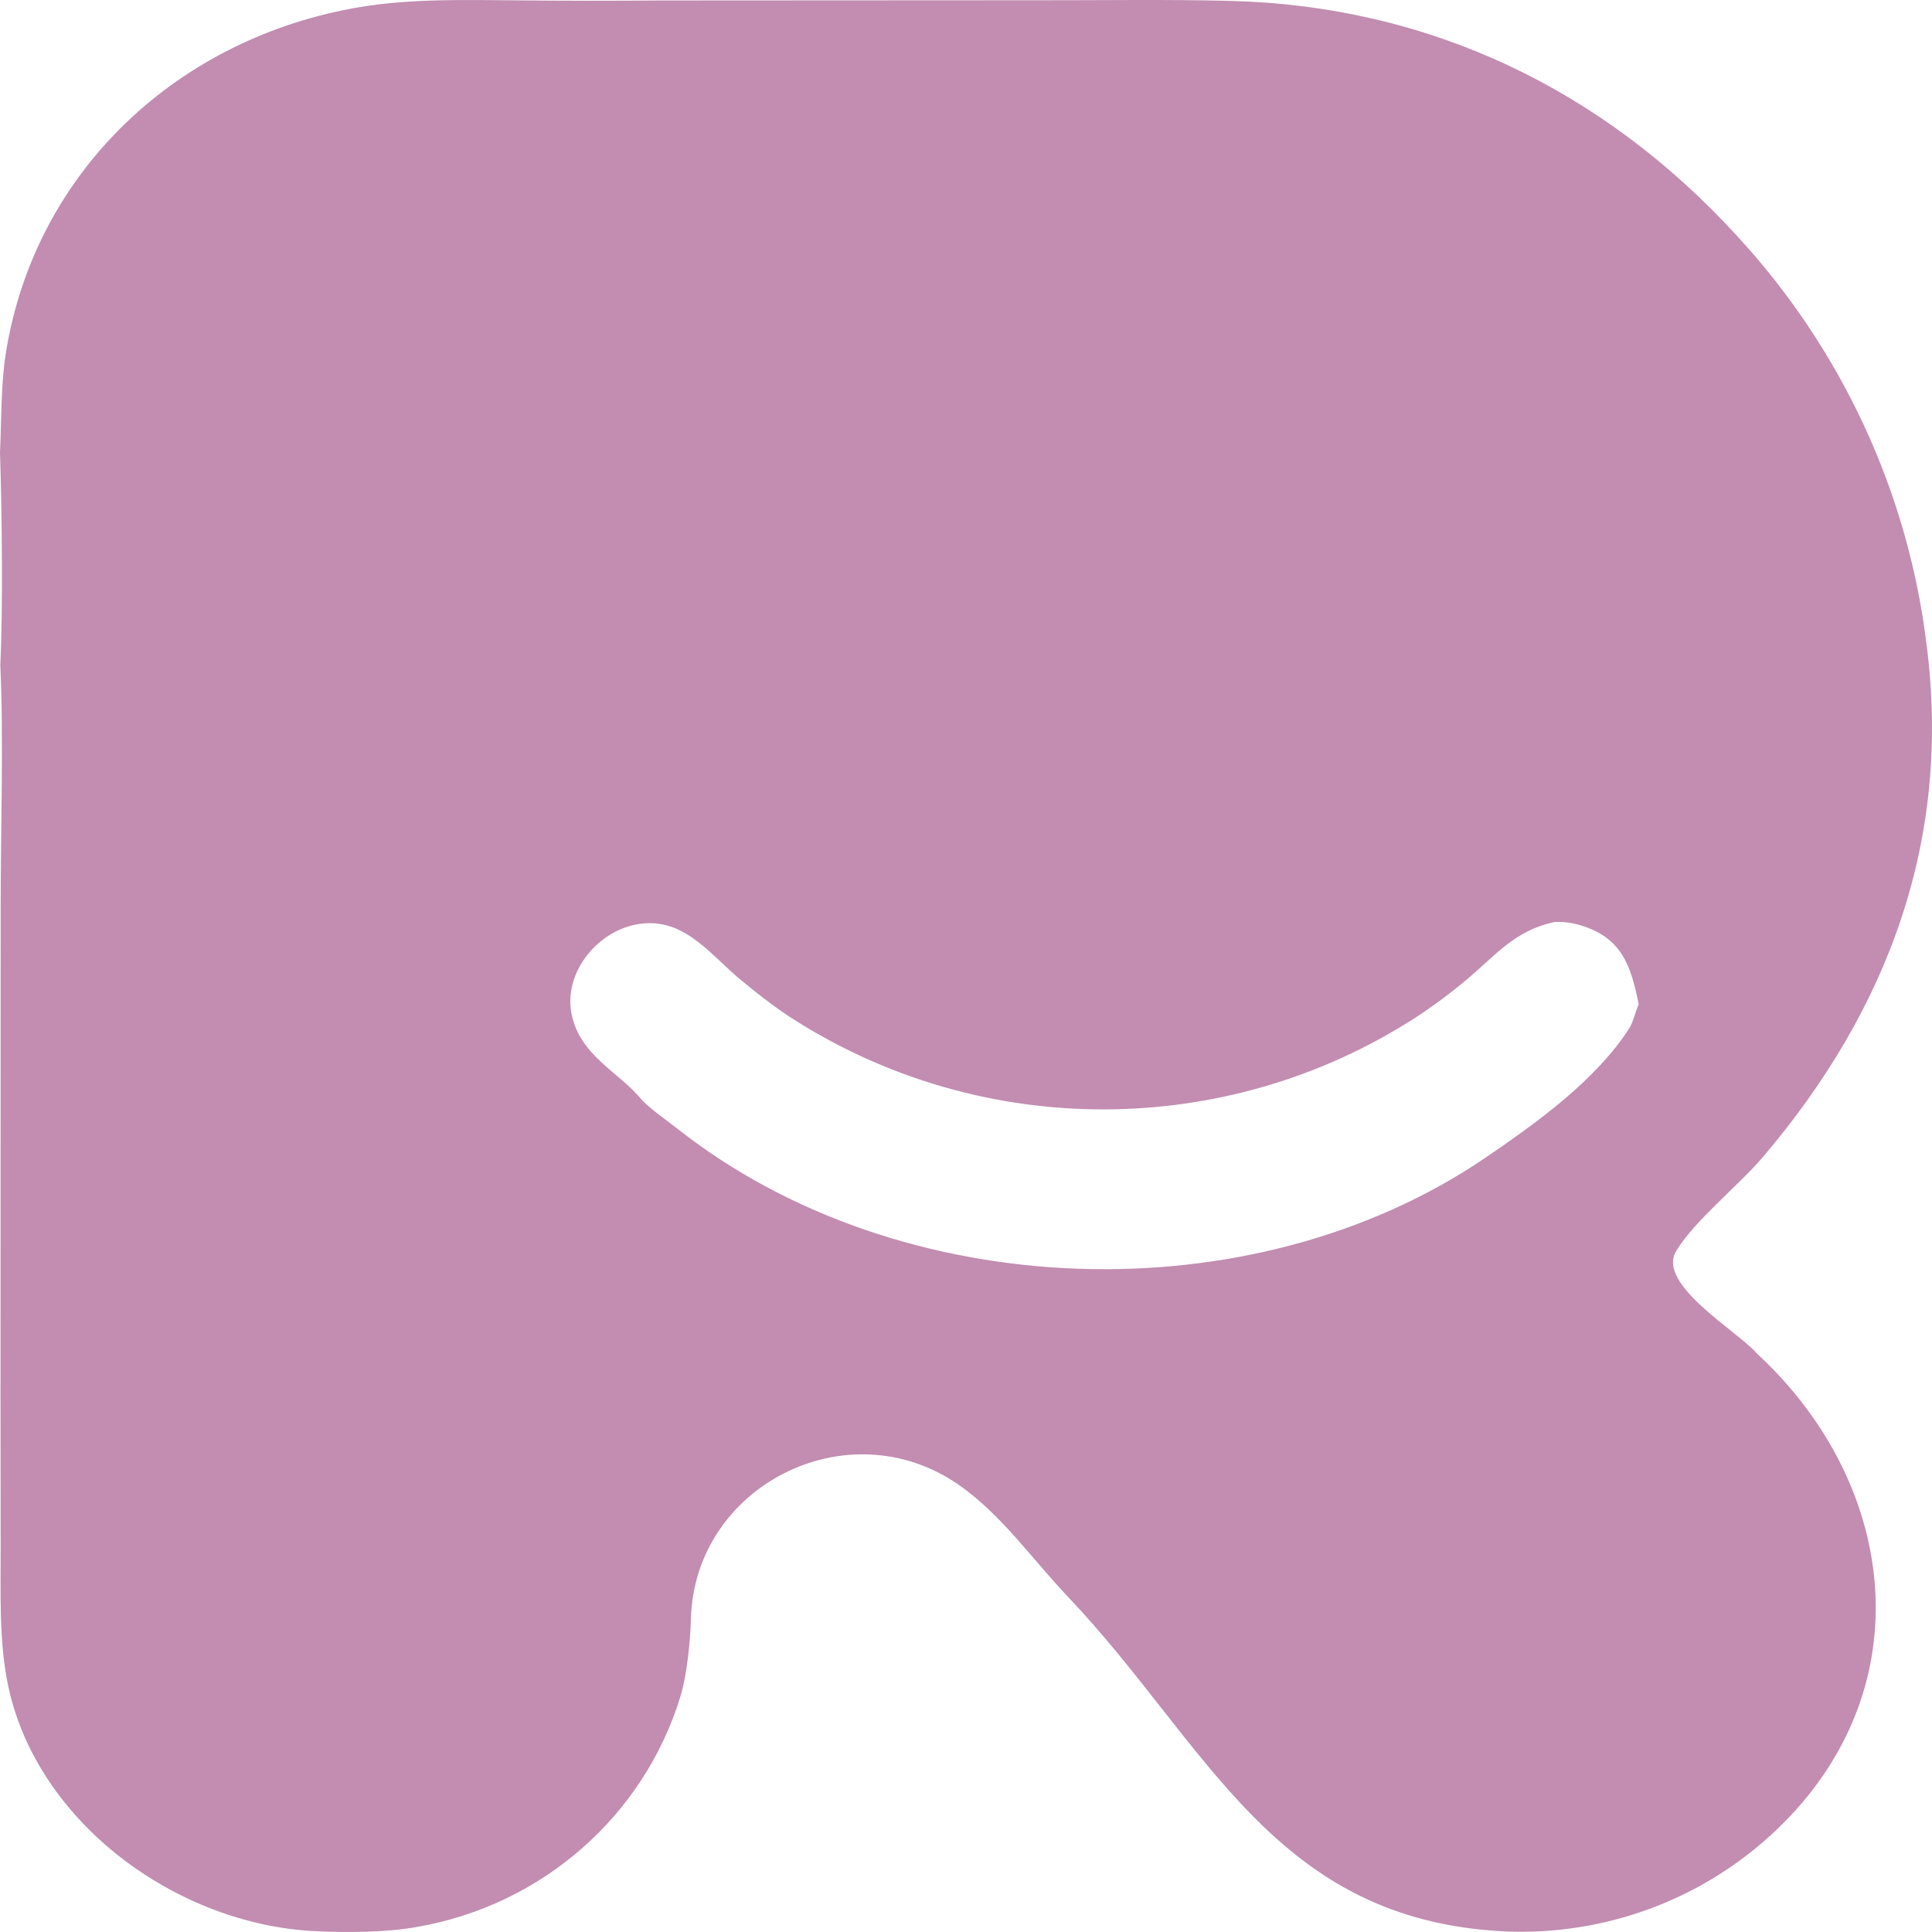
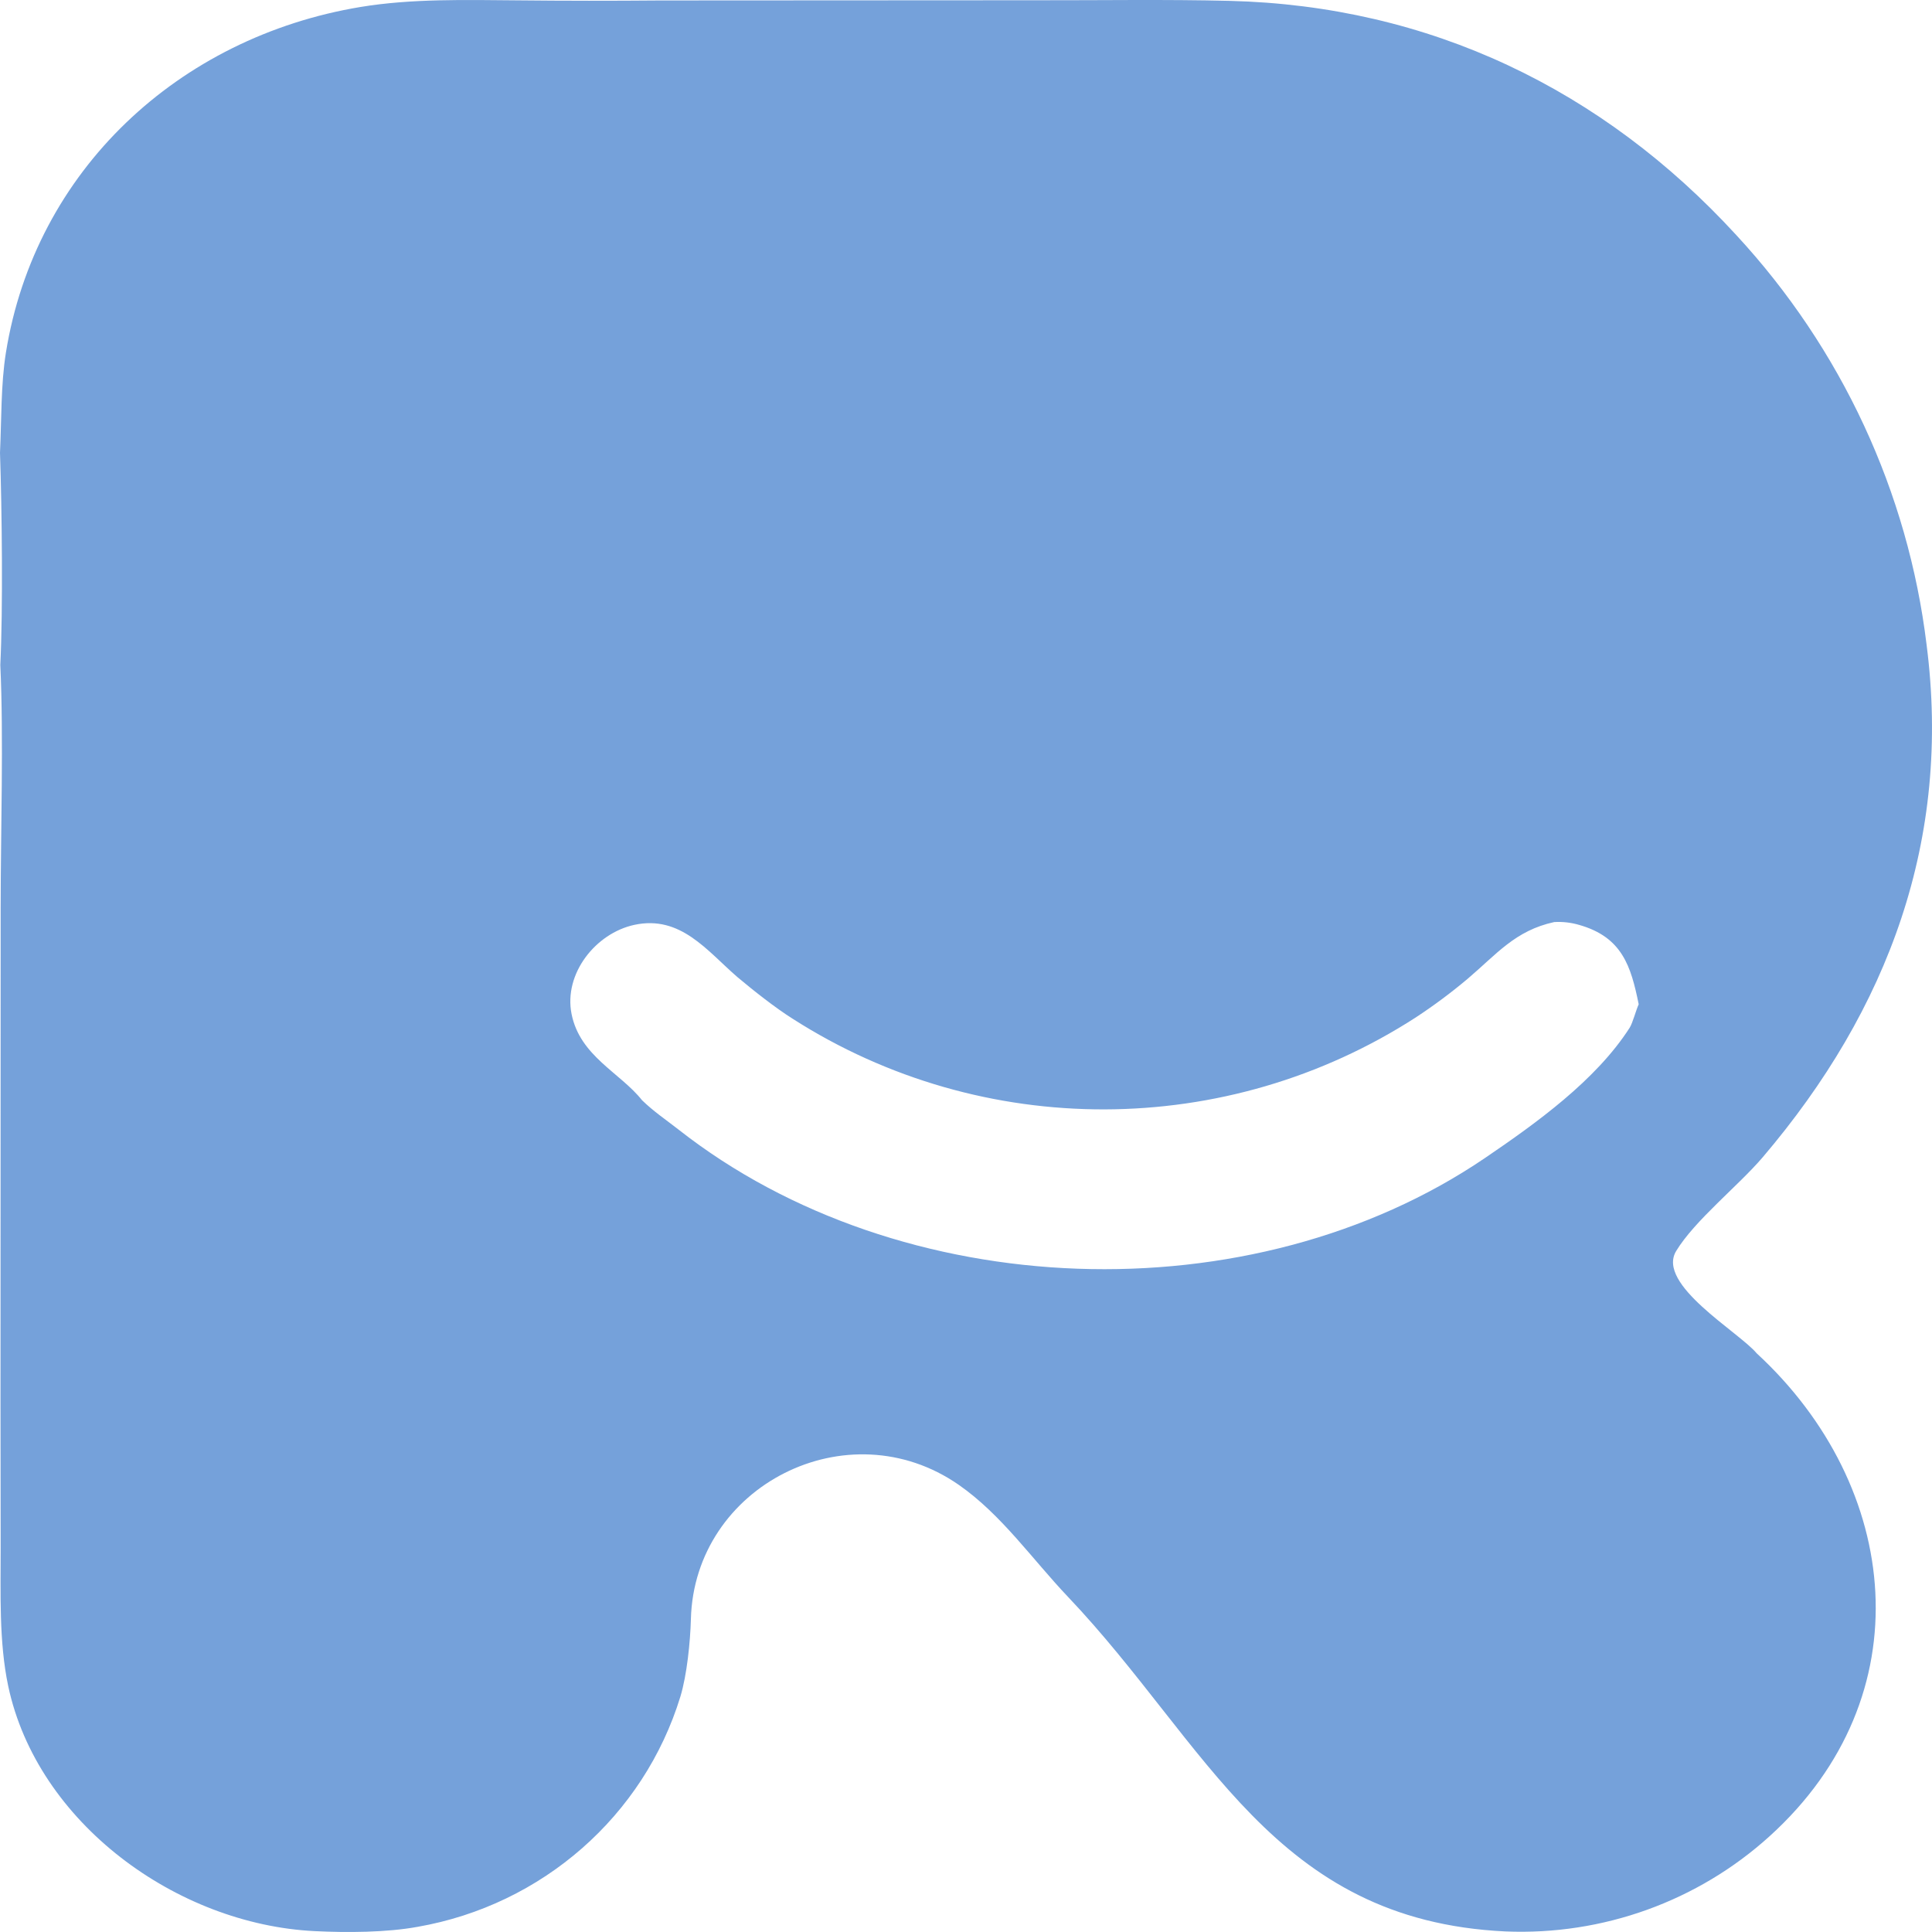
<svg xmlns="http://www.w3.org/2000/svg" width="38" height="38" viewBox="0 0 38 38">
-   <path fill="#C28DB1" d="M0 8.907C0.03 8.268 0.016 7.559 0.116 6.937C0.692 3.353 3.513 0.731 7.092 0.137C8.097 -0.029 9.162 -0.001 10.18 0.007C11.115 0.017 12.05 0.017 12.986 0.009L20.411 0.005C21.667 0.007 22.928 -0.014 24.183 0.017C28.12 0.114 31.523 1.76 34.15 4.623C36.219 6.859 37.529 9.678 37.894 12.685C38.383 16.495 37.156 19.843 34.67 22.762C34.19 23.325 33.336 24 32.968 24.606C32.57 25.264 34.205 26.201 34.552 26.618C37.397 29.241 37.845 33.365 34.806 36.116C33.395 37.395 31.526 38.069 29.611 37.989C25.039 37.773 23.756 34.303 21.006 31.408C20.3 30.665 19.7 29.792 18.859 29.206C16.674 27.686 13.656 29.226 13.589 31.848C13.577 32.297 13.511 32.944 13.383 33.368C12.663 35.718 10.666 37.469 8.216 37.898C7.601 38.011 6.821 38.014 6.19 37.983C3.473 37.85 0.734 35.851 0.162 33.165C-0.023 32.293 0.014 31.323 0.013 30.434L0.01 27.553L0.013 17.839C0.013 16.385 0.073 14.496 0.006 13.079C0.06 11.999 0.038 10.001 0 8.907ZM12.628 21.64C12.86 21.865 13.091 22.018 13.344 22.216C17.713 25.647 24.614 25.901 29.213 22.773C30.208 22.096 31.389 21.251 32.053 20.215C32.113 20.121 32.177 19.87 32.231 19.753C32.079 19 31.904 18.432 31.061 18.192C30.901 18.145 30.735 18.126 30.569 18.136C29.801 18.303 29.437 18.768 28.864 19.254C28.541 19.526 28.202 19.778 27.849 20.01C24.13 22.413 19.324 22.425 15.593 20.039C15.246 19.821 14.812 19.477 14.499 19.214C13.903 18.697 13.384 17.995 12.476 18.191C11.714 18.356 11.084 19.152 11.242 19.944C11.407 20.774 12.199 21.098 12.628 21.64Z" />
+   <path fill="#75a1da" d="M0 8.907C0.03 8.268 0.016 7.559 0.116 6.937C0.692 3.353 3.513 0.731 7.092 0.137C8.097 -0.029 9.162 -0.001 10.18 0.007C11.115 0.017 12.05 0.017 12.986 0.009L20.411 0.005C21.667 0.007 22.928 -0.014 24.183 0.017C28.12 0.114 31.523 1.76 34.15 4.623C36.219 6.859 37.529 9.678 37.894 12.685C38.383 16.495 37.156 19.843 34.67 22.762C34.19 23.325 33.336 24 32.968 24.606C32.57 25.264 34.205 26.201 34.552 26.618C37.397 29.241 37.845 33.365 34.806 36.116C33.395 37.395 31.526 38.069 29.611 37.989C25.039 37.773 23.756 34.303 21.006 31.408C20.3 30.665 19.7 29.792 18.859 29.206C16.674 27.686 13.656 29.226 13.589 31.848C13.577 32.297 13.511 32.944 13.383 33.368C12.663 35.718 10.666 37.469 8.216 37.898C7.601 38.011 6.821 38.014 6.19 37.983C3.473 37.85 0.734 35.851 0.162 33.165C-0.023 32.293 0.014 31.323 0.013 30.434L0.01 27.553L0.013 17.839C0.013 16.385 0.073 14.496 0.006 13.079C0.06 11.999 0.038 10.001 0 8.907ZM12.628 21.64C12.86 21.865 13.091 22.018 13.344 22.216C17.713 25.647 24.614 25.901 29.213 22.773C30.208 22.096 31.389 21.251 32.053 20.215C32.113 20.121 32.177 19.87 32.231 19.753C32.079 19 31.904 18.432 31.061 18.192C30.901 18.145 30.735 18.126 30.569 18.136C29.801 18.303 29.437 18.768 28.864 19.254C28.541 19.526 28.202 19.778 27.849 20.01C24.13 22.413 19.324 22.425 15.593 20.039C15.246 19.821 14.812 19.477 14.499 19.214C13.903 18.697 13.384 17.995 12.476 18.191C11.714 18.356 11.084 19.152 11.242 19.944C11.407 20.774 12.199 21.098 12.628 21.64Z" />
</svg>
